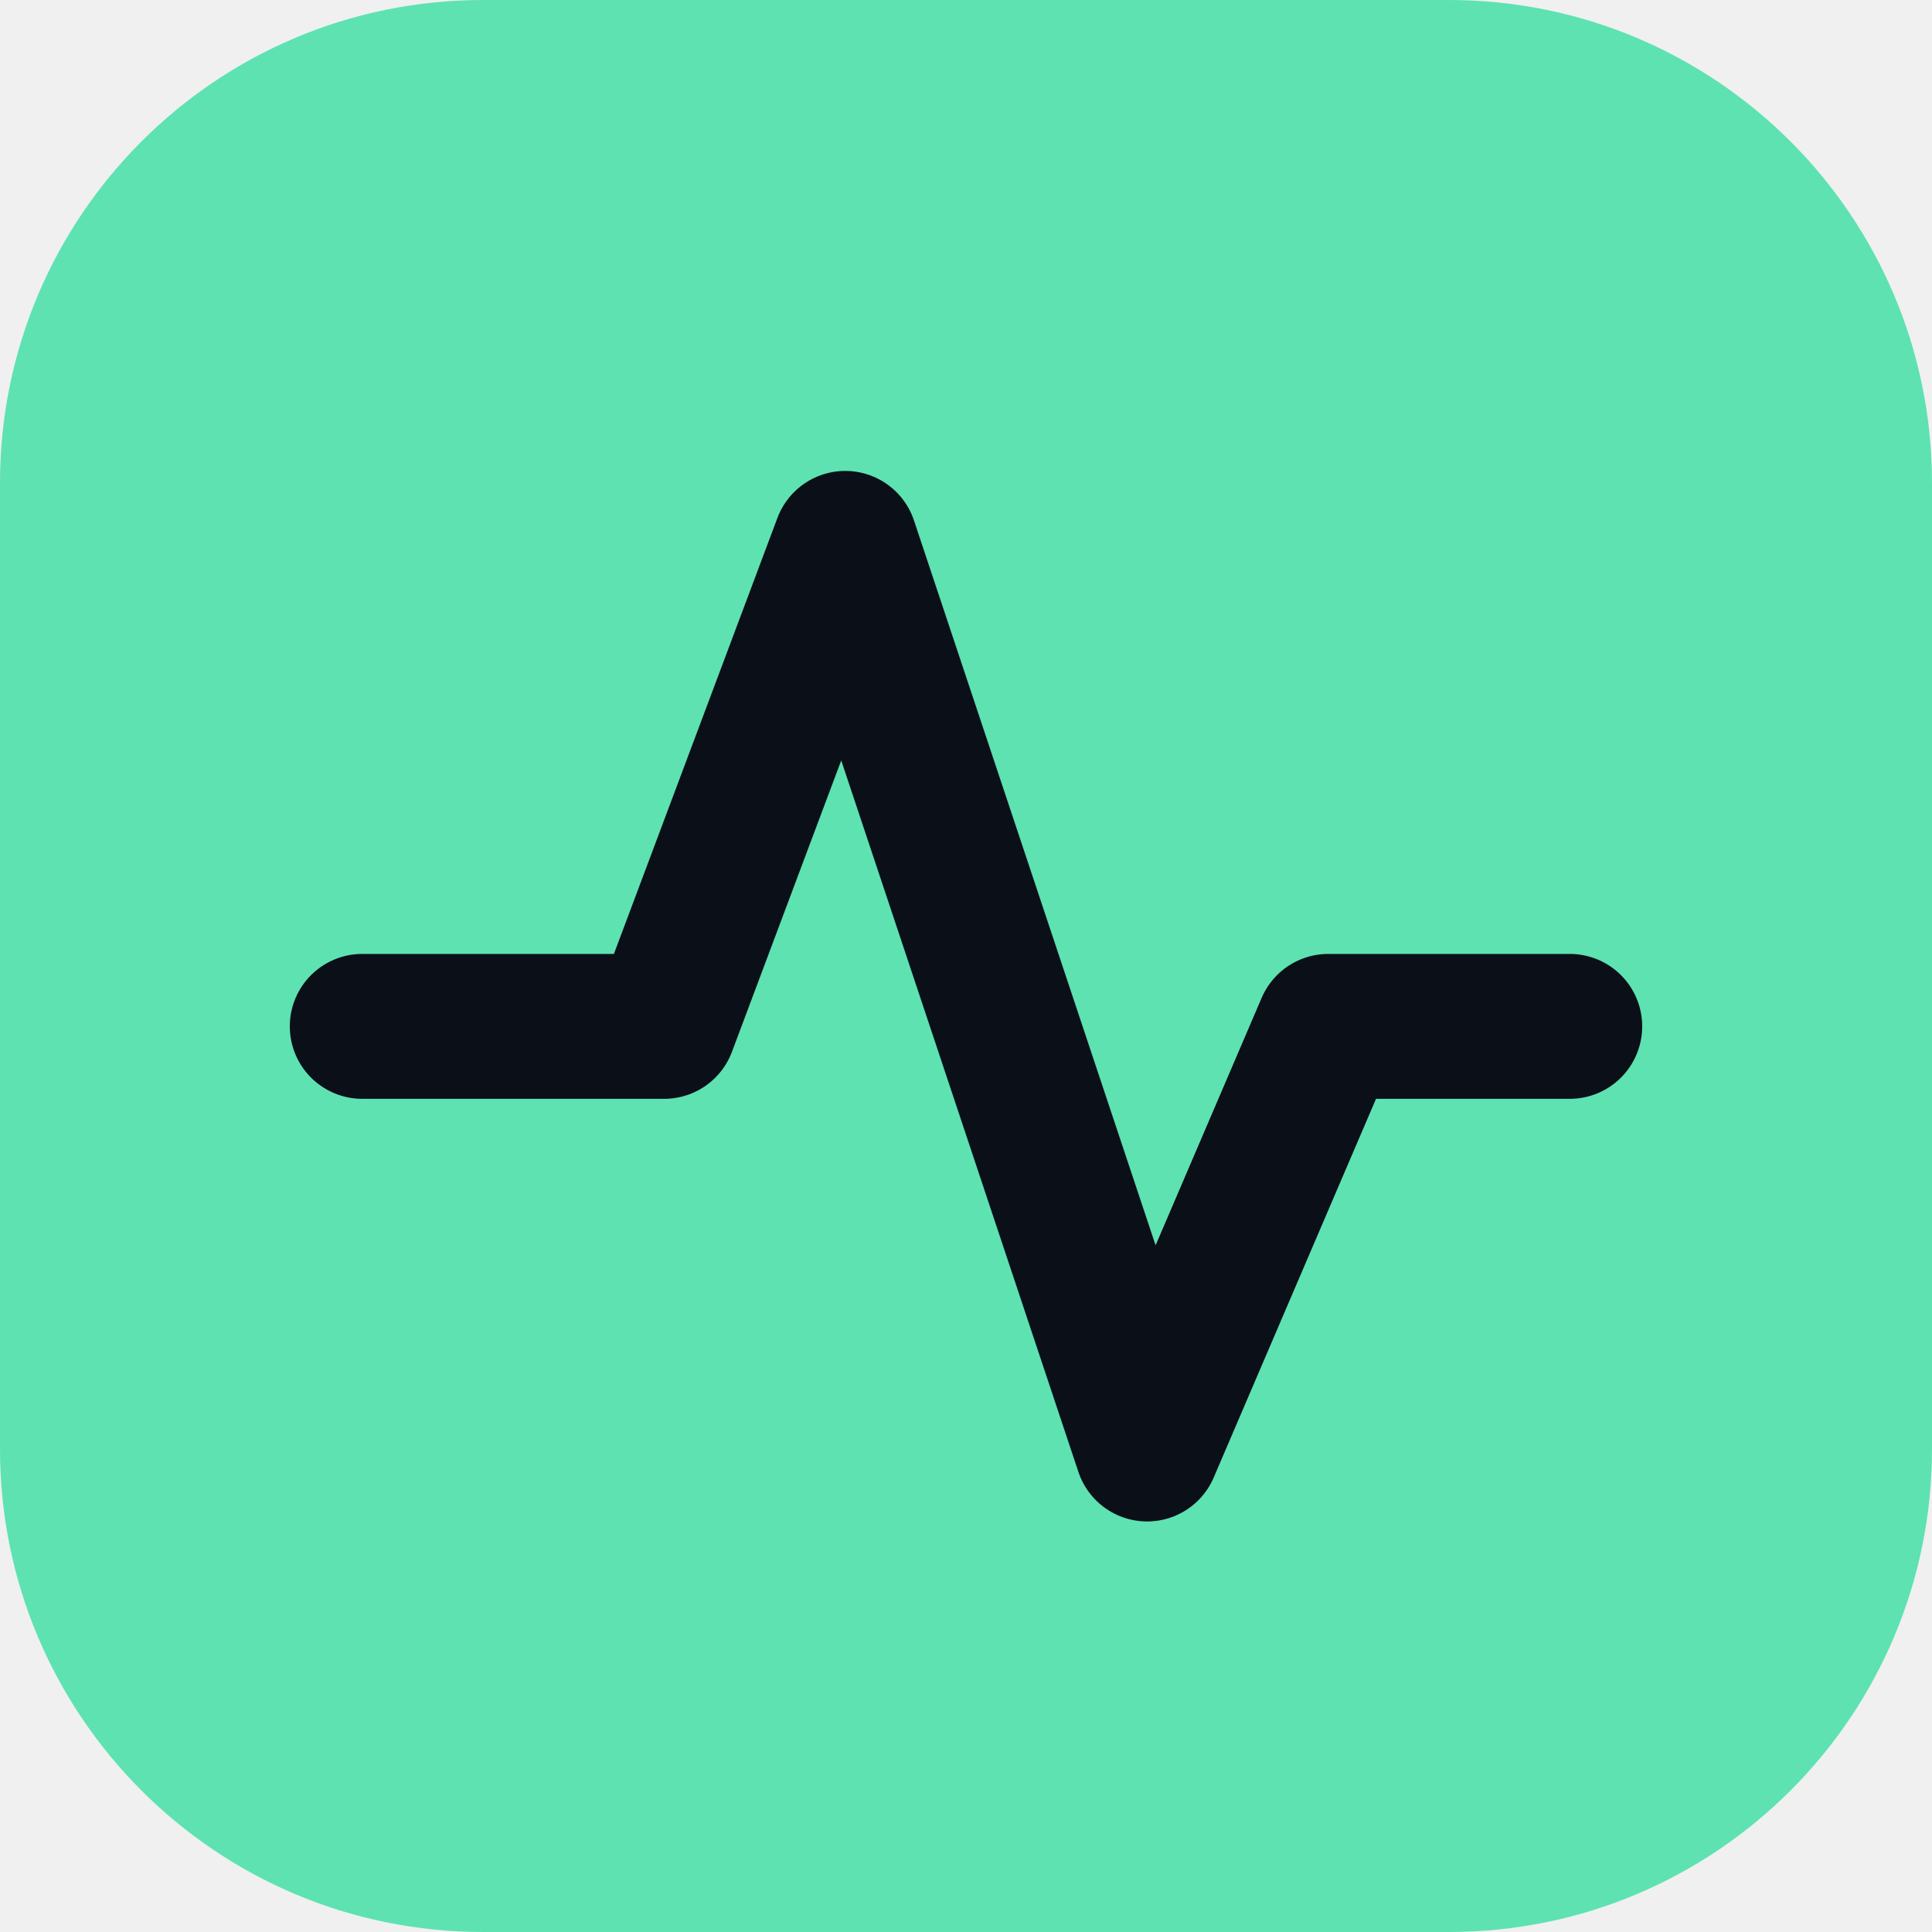
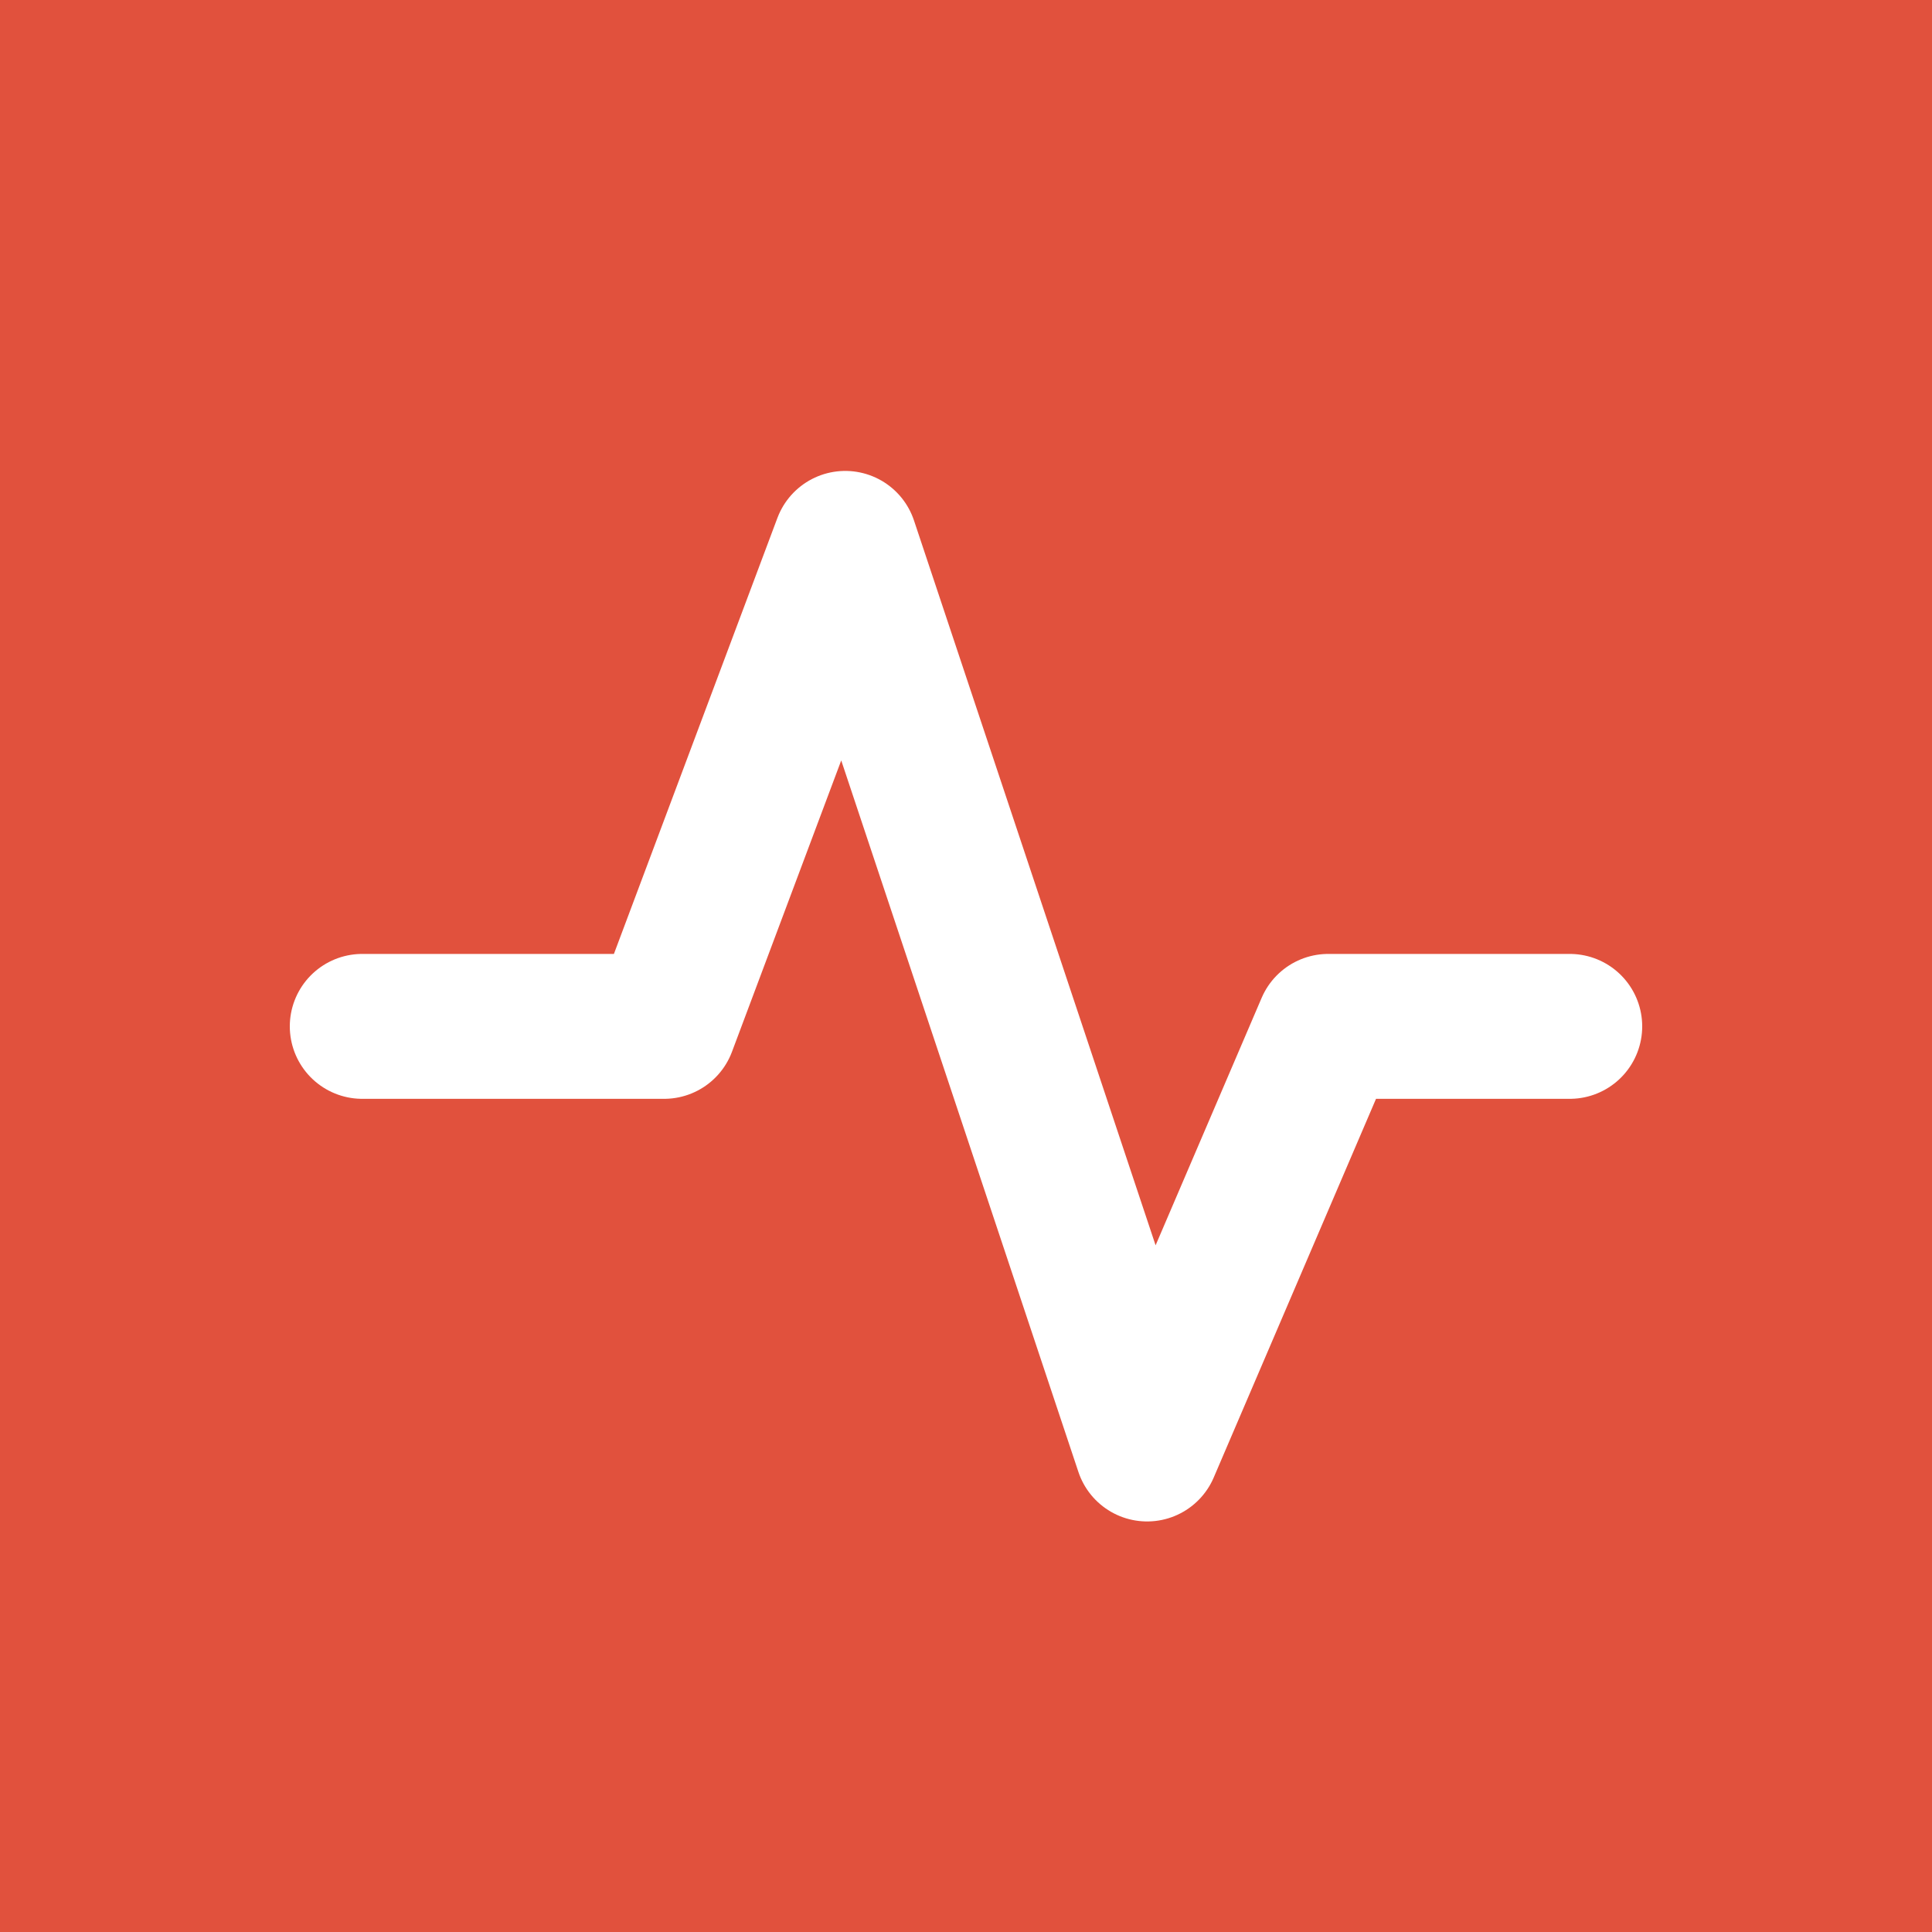
<svg xmlns="http://www.w3.org/2000/svg" viewBox="0 0 32 32">
-   <rect width="32" height="32" rx="8" fill="#5ee2b2" />
-   <path d="M6 17h5l3-8 5 15 3-7h4" fill="none" stroke="#0b1018" stroke-width="2.4" stroke-linecap="round" stroke-linejoin="round" />
+   <rect width="32" height="32" fill="#e1513d" />
+   <path d="M6 17h5l3-8 5 15 3-7h4" fill="none" stroke="#fff" stroke-width="2.4" stroke-linecap="round" stroke-linejoin="round" />
</svg>
